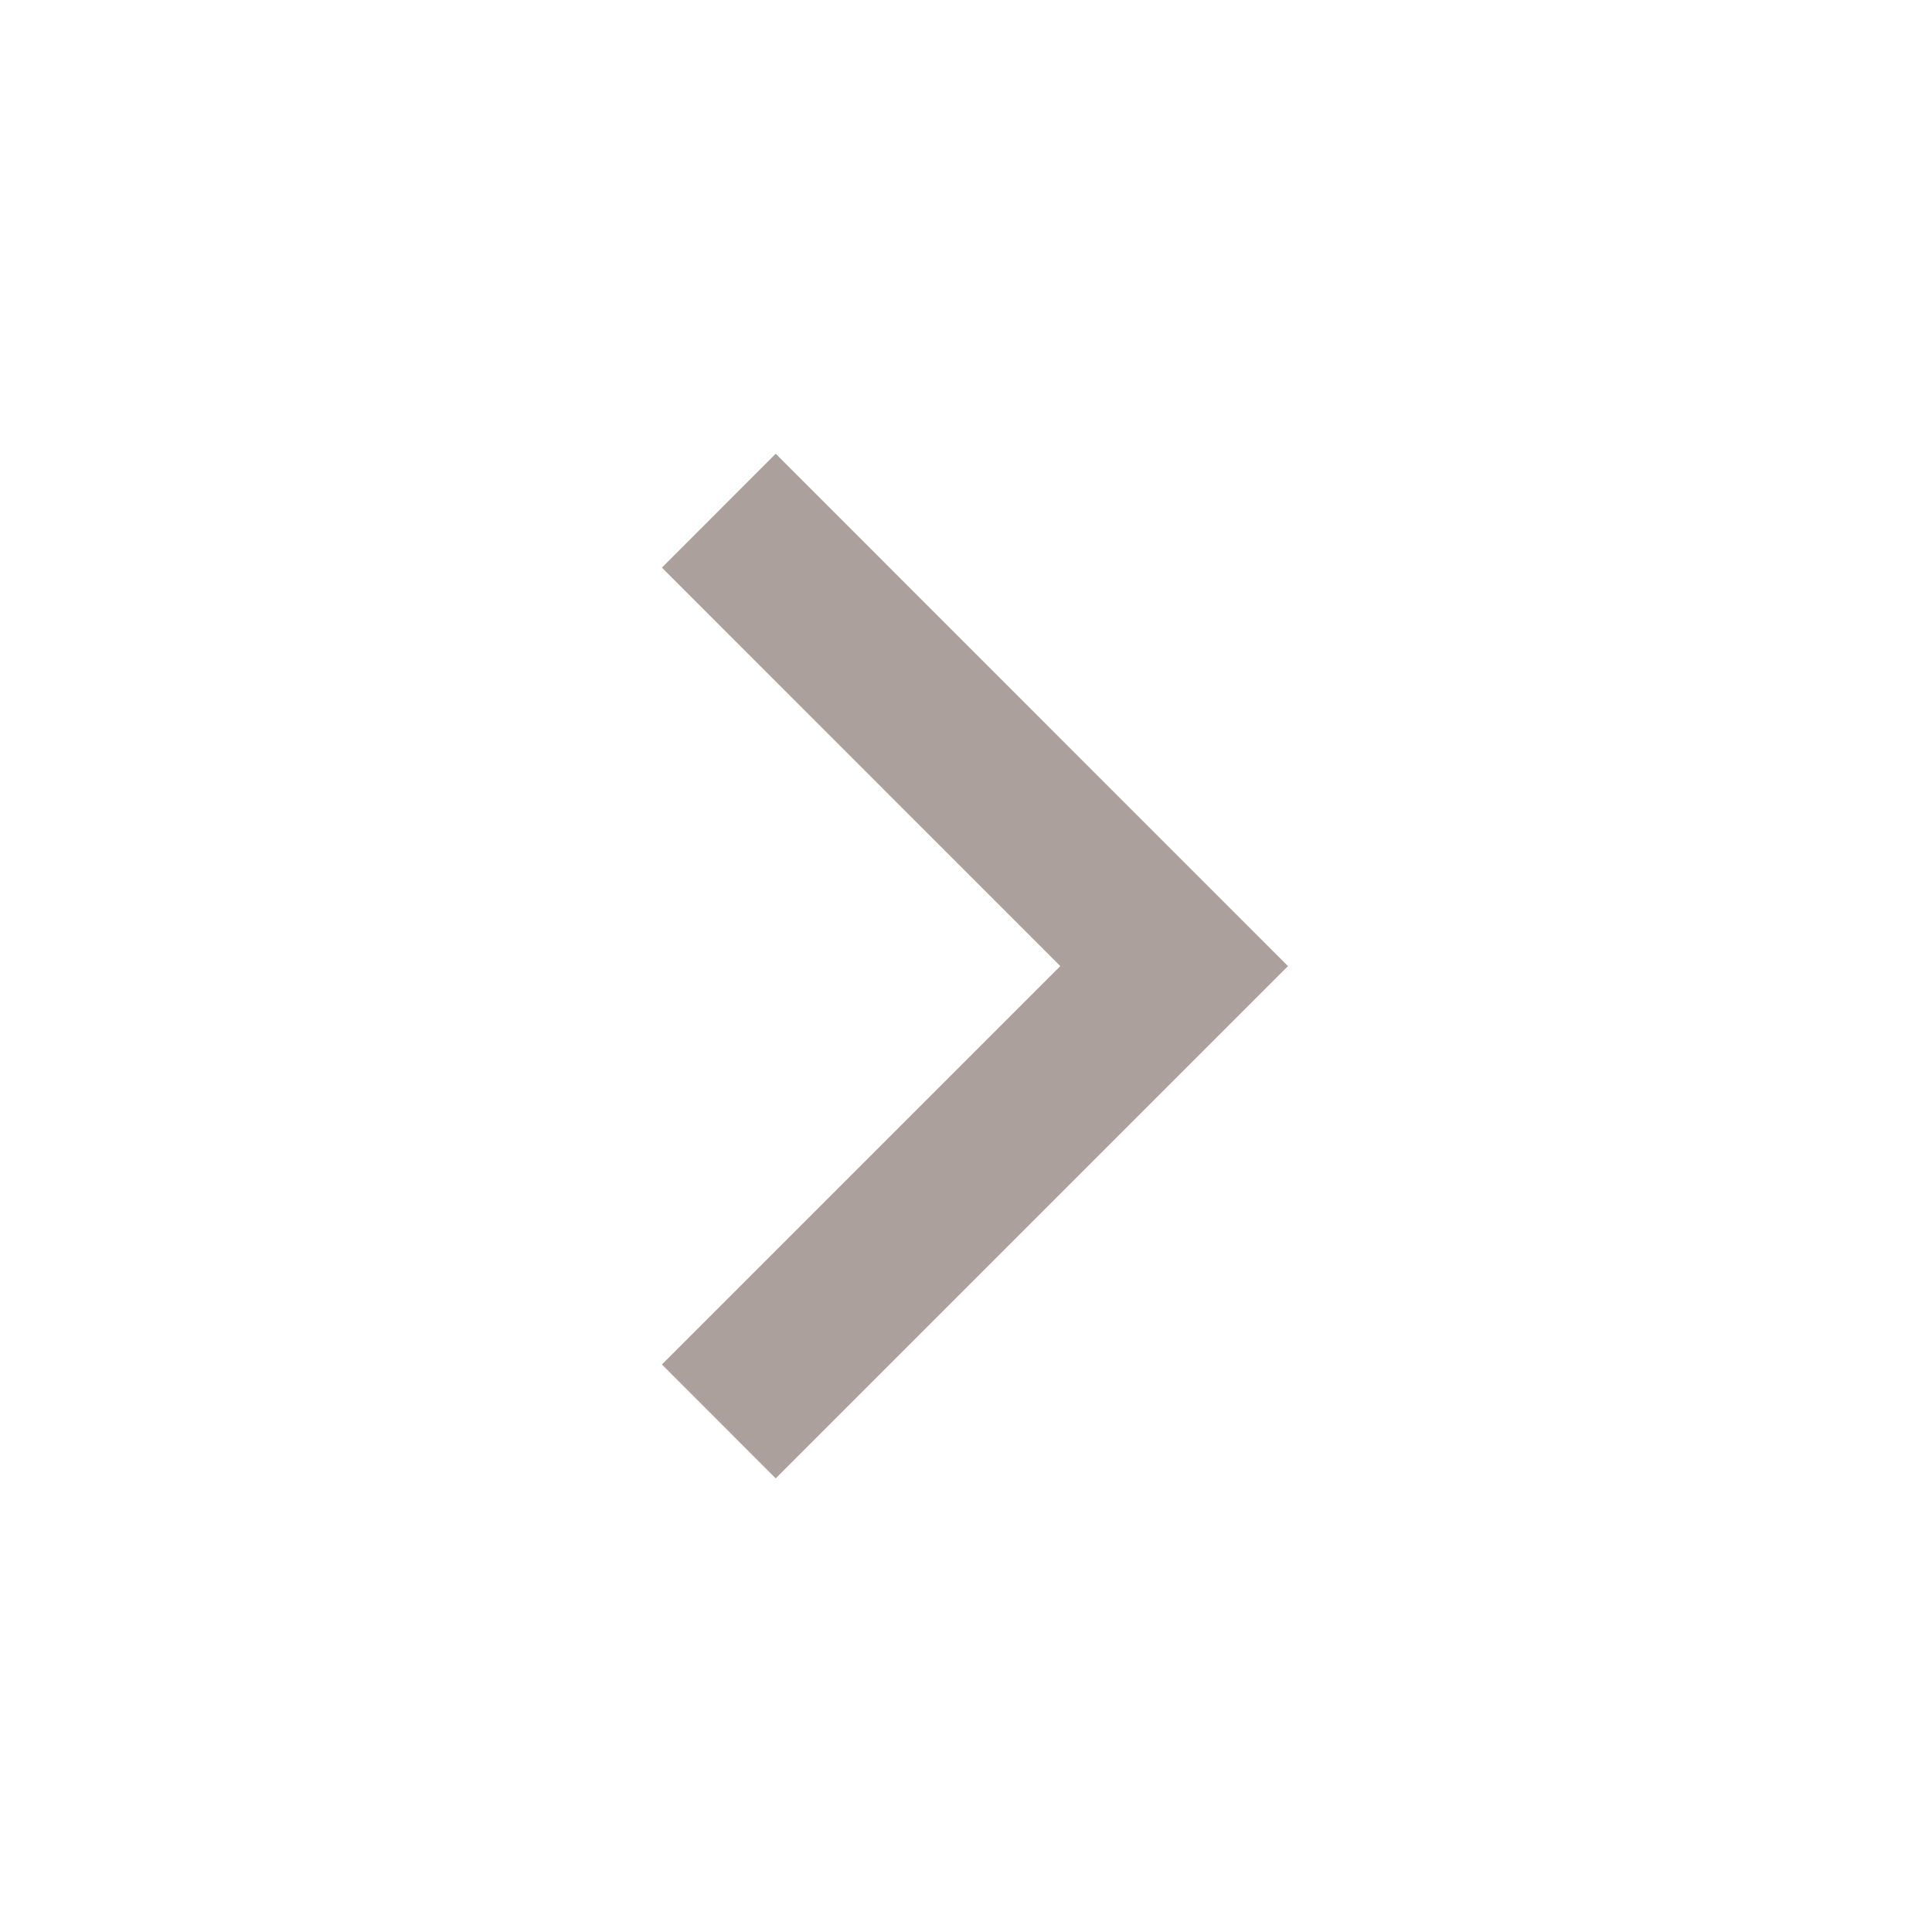
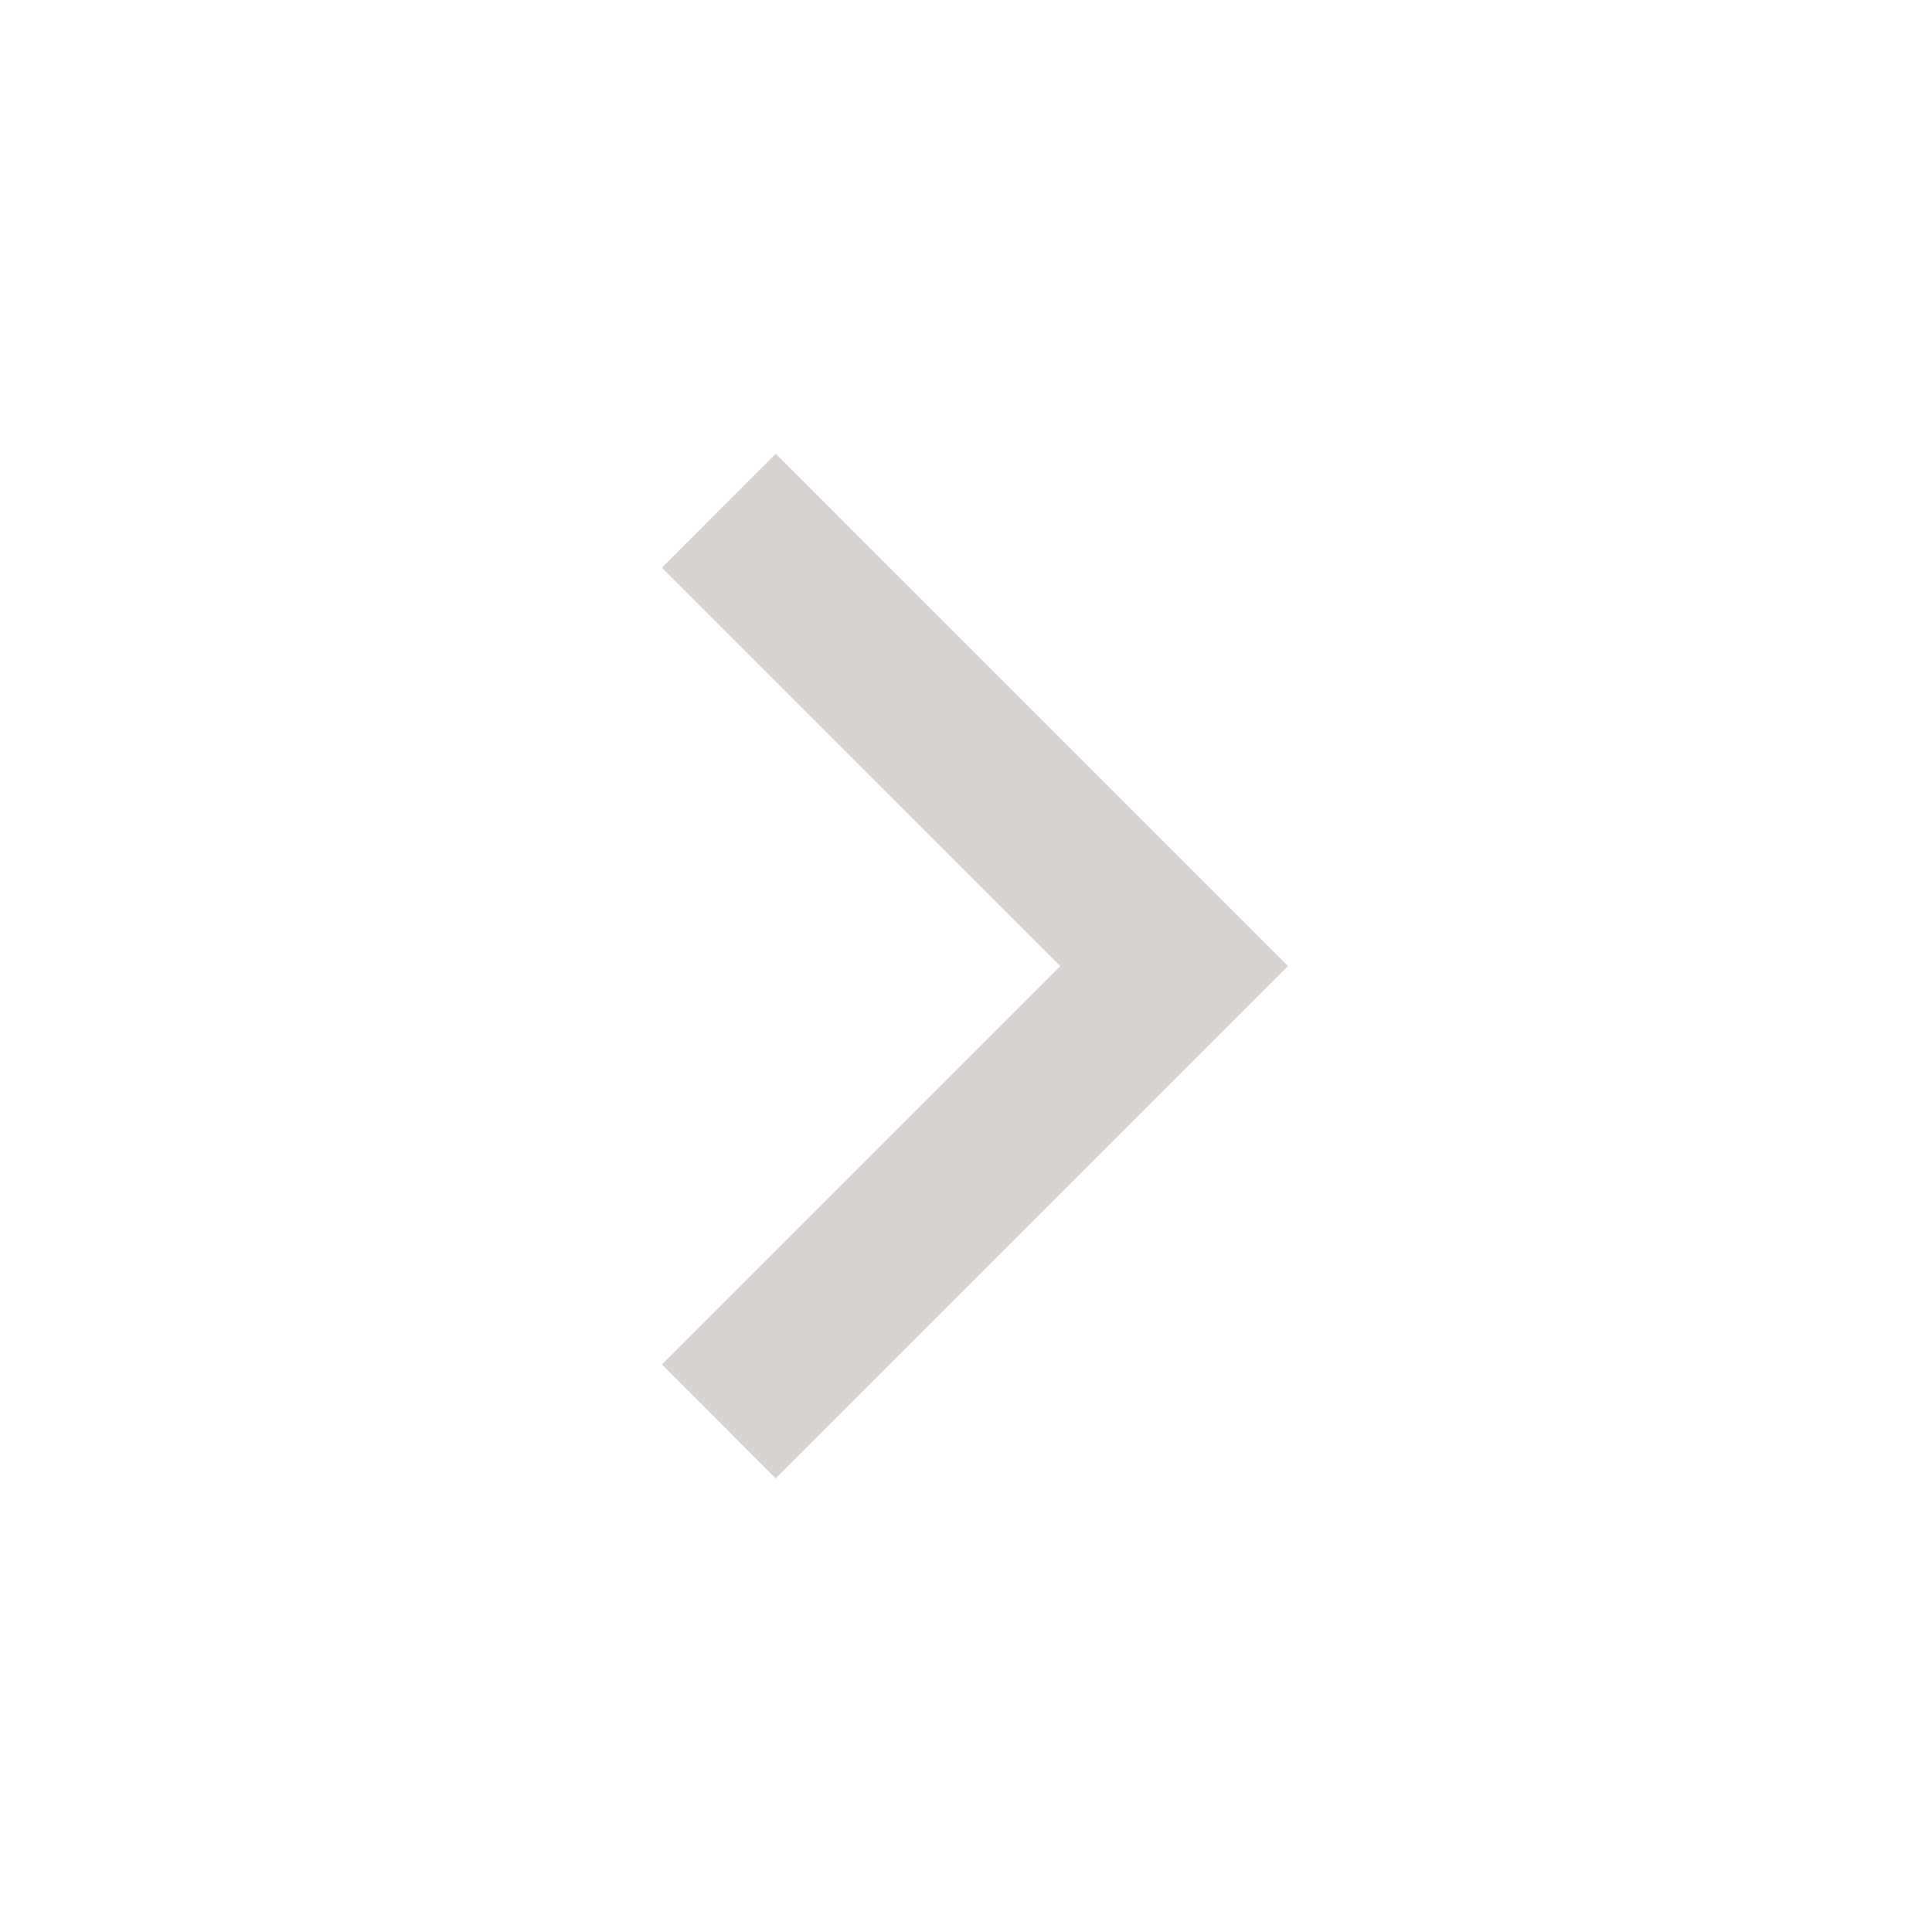
<svg xmlns="http://www.w3.org/2000/svg" preserveAspectRatio="none" overflow="visible" style="display: block;" width="20" height="20" viewBox="0 0 20 20" fill="none">
  <g id="Frame">
-     <path id="Vector" d="M10.976 10.001L6.852 5.876L8.03 4.697L13.333 10.001L8.03 15.304L6.852 14.125L10.976 10.001Z" fill="#ABA09C" />
+     <path id="Vector" d="M10.976 10.001L6.852 5.876L8.03 4.697L13.333 10.001L8.03 15.304L6.852 14.125L10.976 10.001Z" fill="#D8D2D0" />
  </g>
</svg>
